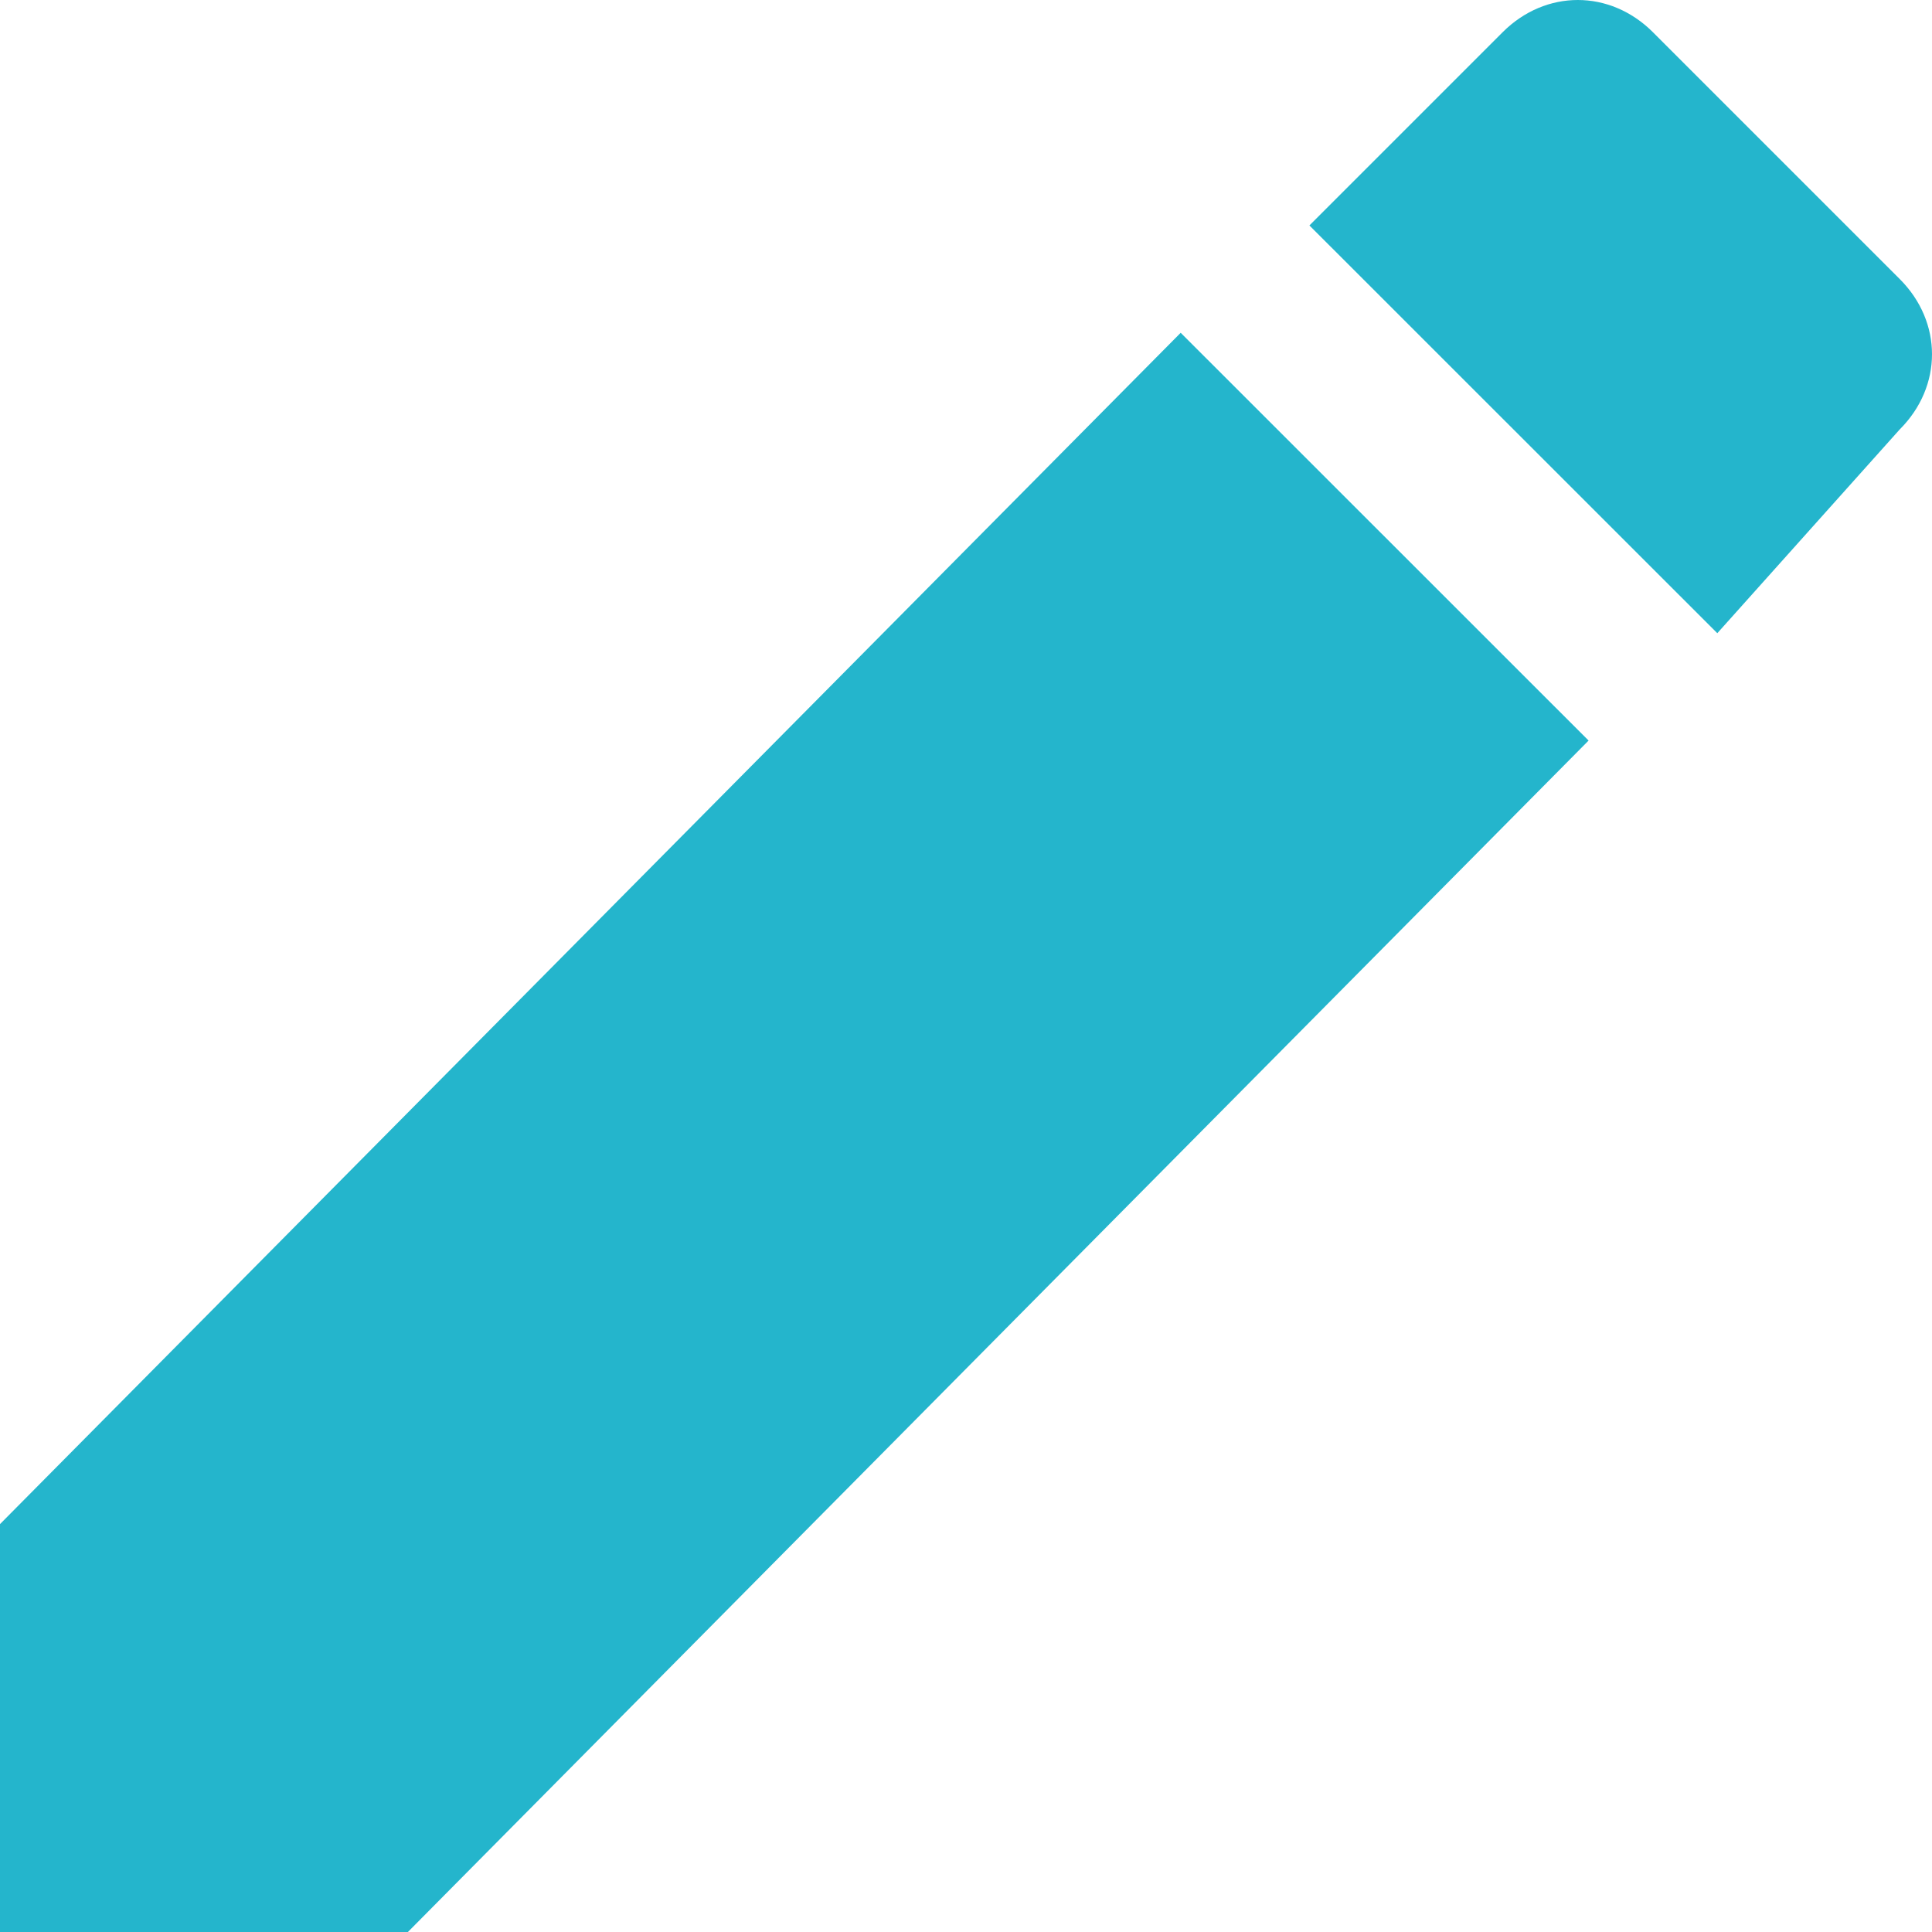
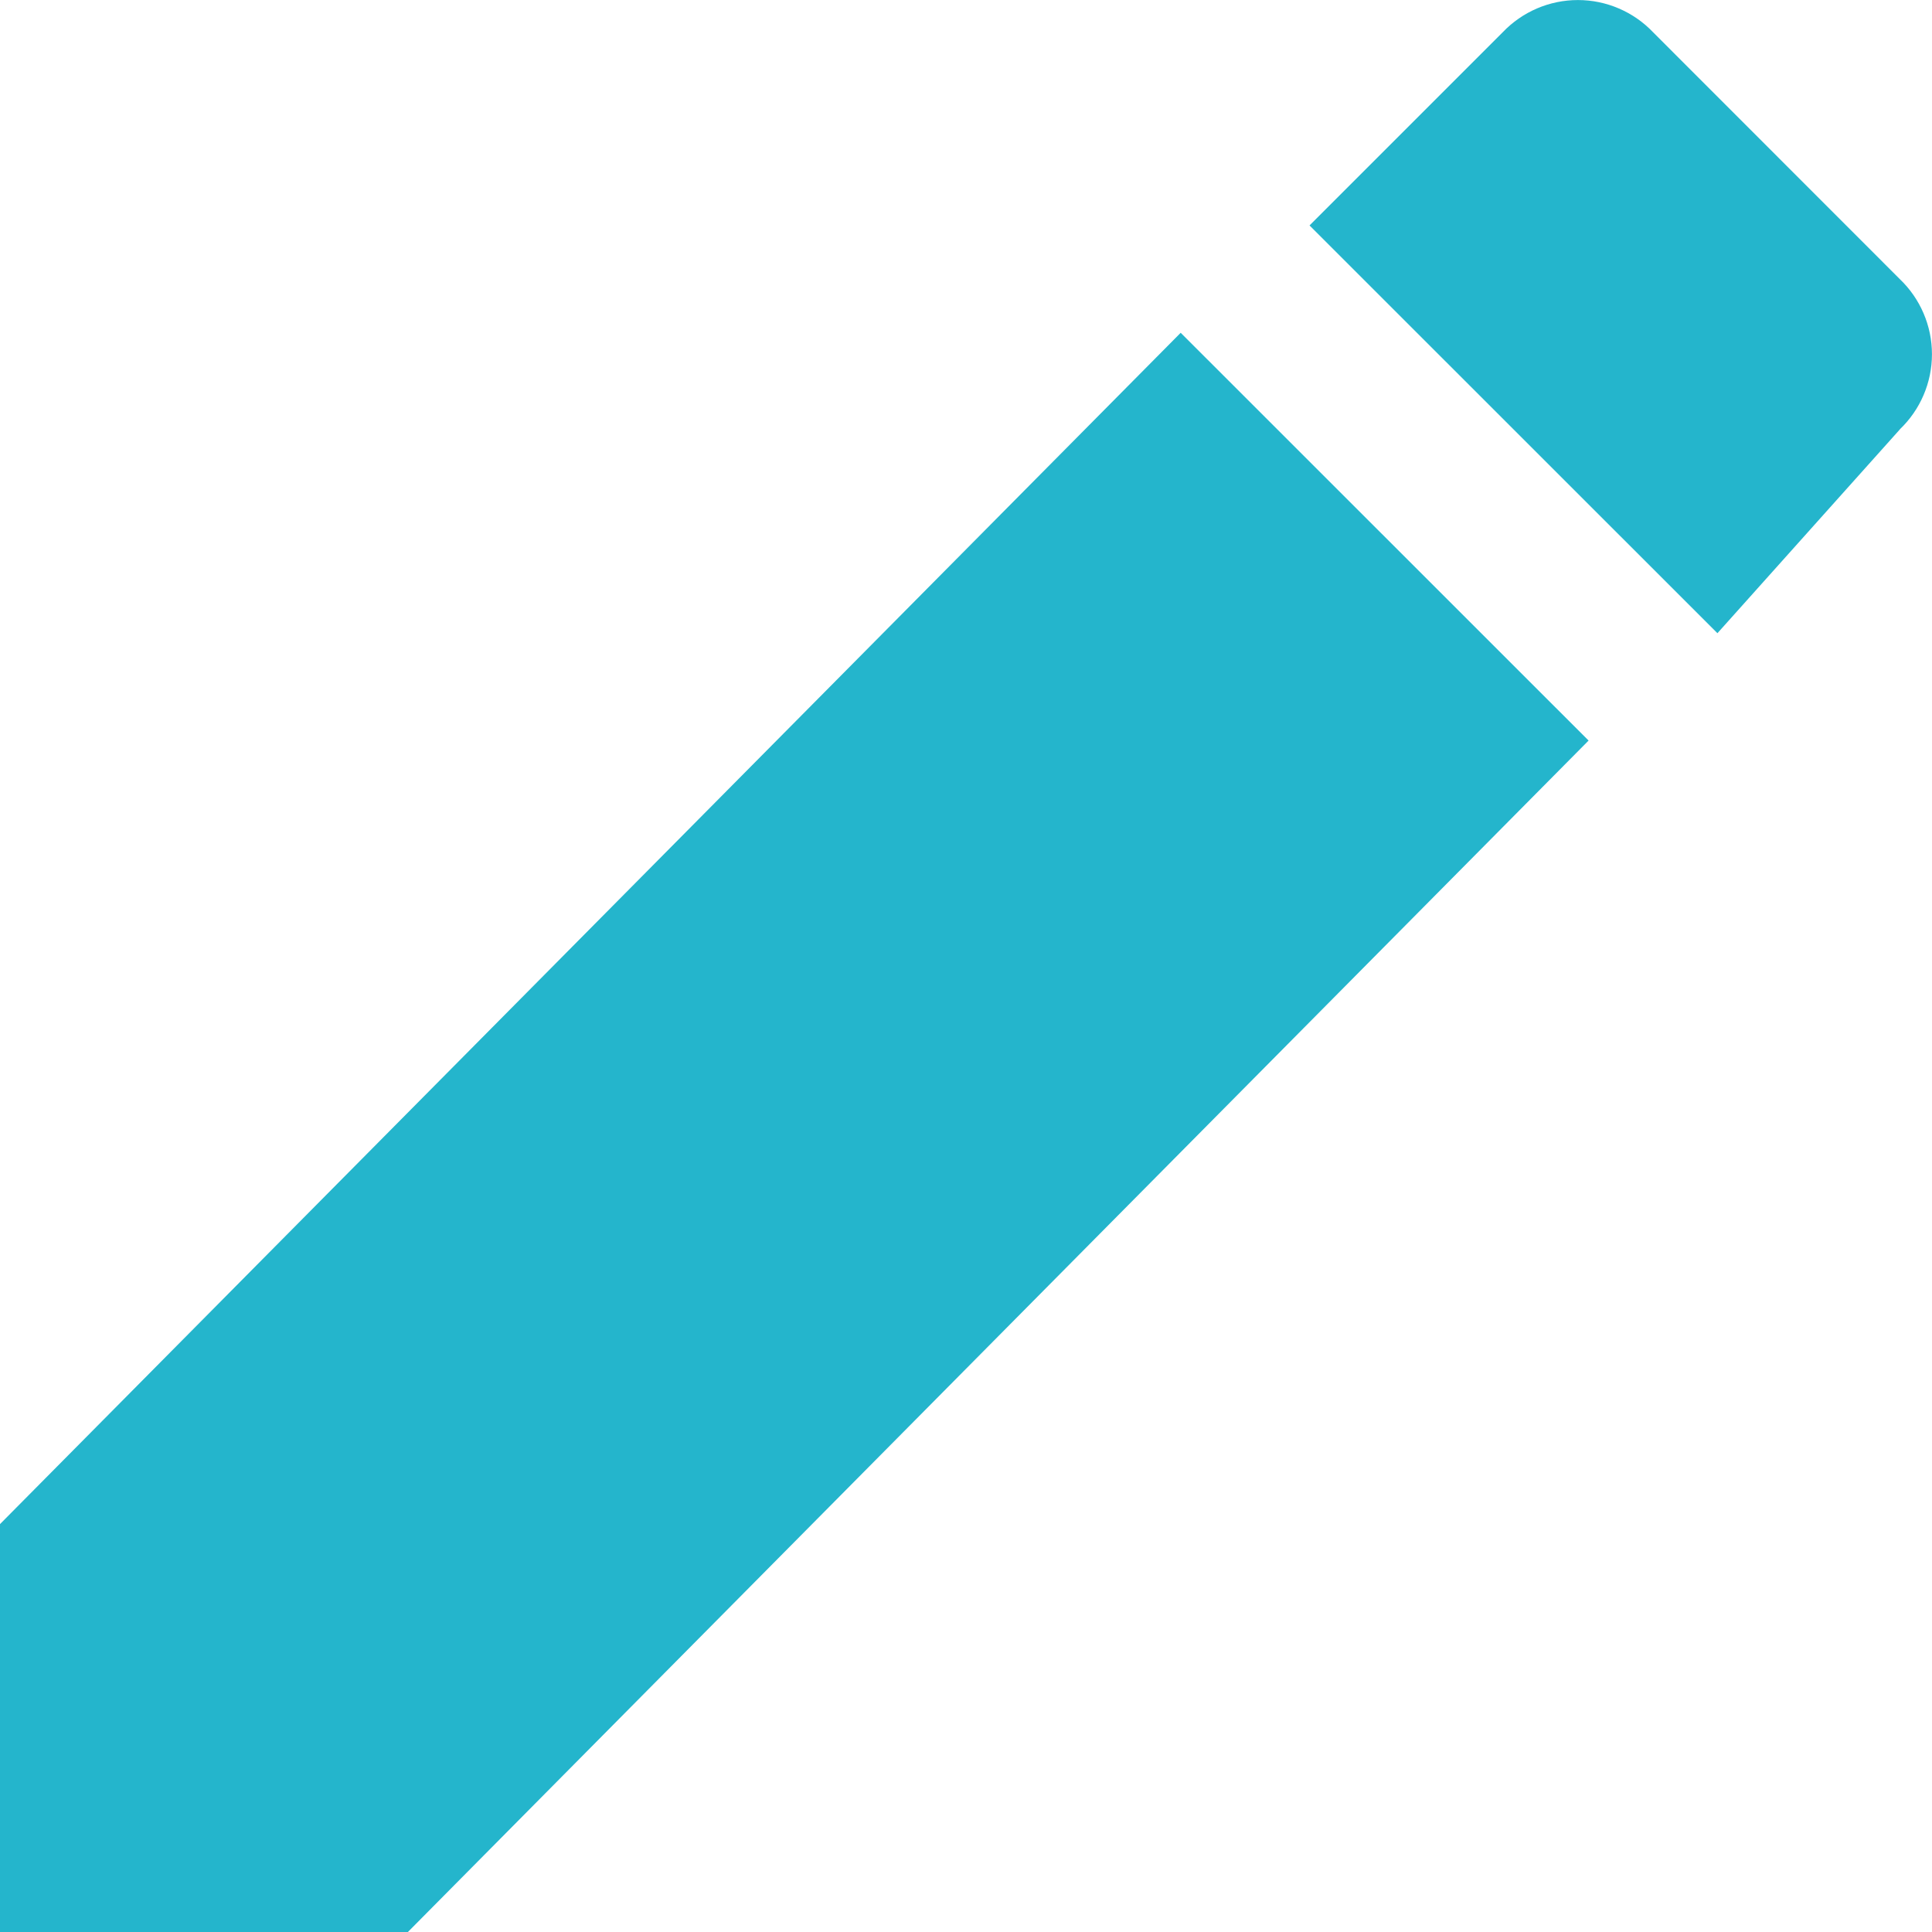
- <svg xmlns="http://www.w3.org/2000/svg" width="16px" height="16px" viewBox="0 0 16 16" version="1.1">
-   <defs />
-   <g id="Bookmark" stroke="none" stroke-width="1" fill="none" fill-rule="evenodd">
-     <g id="Bookmark_Mobile-Editable-Edit-Delete" transform="translate(-56, -324)" fill="#24B5CC">
-       <g id="Bookmark" transform="translate(0, 264)">
-         <g id="Button" transform="translate(20, 60)">
-           <g id="Edit" transform="translate(36, 0)">
-             <path d="M0,12.622 L0,16 L3.378,16 L13.156,6.133 L9.778,2.756 L0,12.622 L0,12.622 Z M15.733,3.556 C16.089,3.2 16.089,2.667 15.733,2.311 L13.689,0.267 C13.333,-0.089 12.8,-0.089 12.444,0.267 L10.844,1.867 L14.222,5.244 L15.733,3.556 L15.733,3.556 Z" id="Shape" />
-           </g>
-         </g>
-       </g>
-     </g>
-   </g>
+ <svg xmlns="http://www.w3.org/2000/svg" width="16" height="16">
+   <path d="M0 12.622V16h3.378l9.778-9.867-3.378-3.377L0 12.622zm15.733-9.066a.86.86 0 0 0 0-1.245L13.69.267a.86.86 0 0 0-1.245 0l-1.6 1.6 3.378 3.377 1.511-1.688z" fill="#24B5CC" fill-rule="evenodd" />
</svg>
